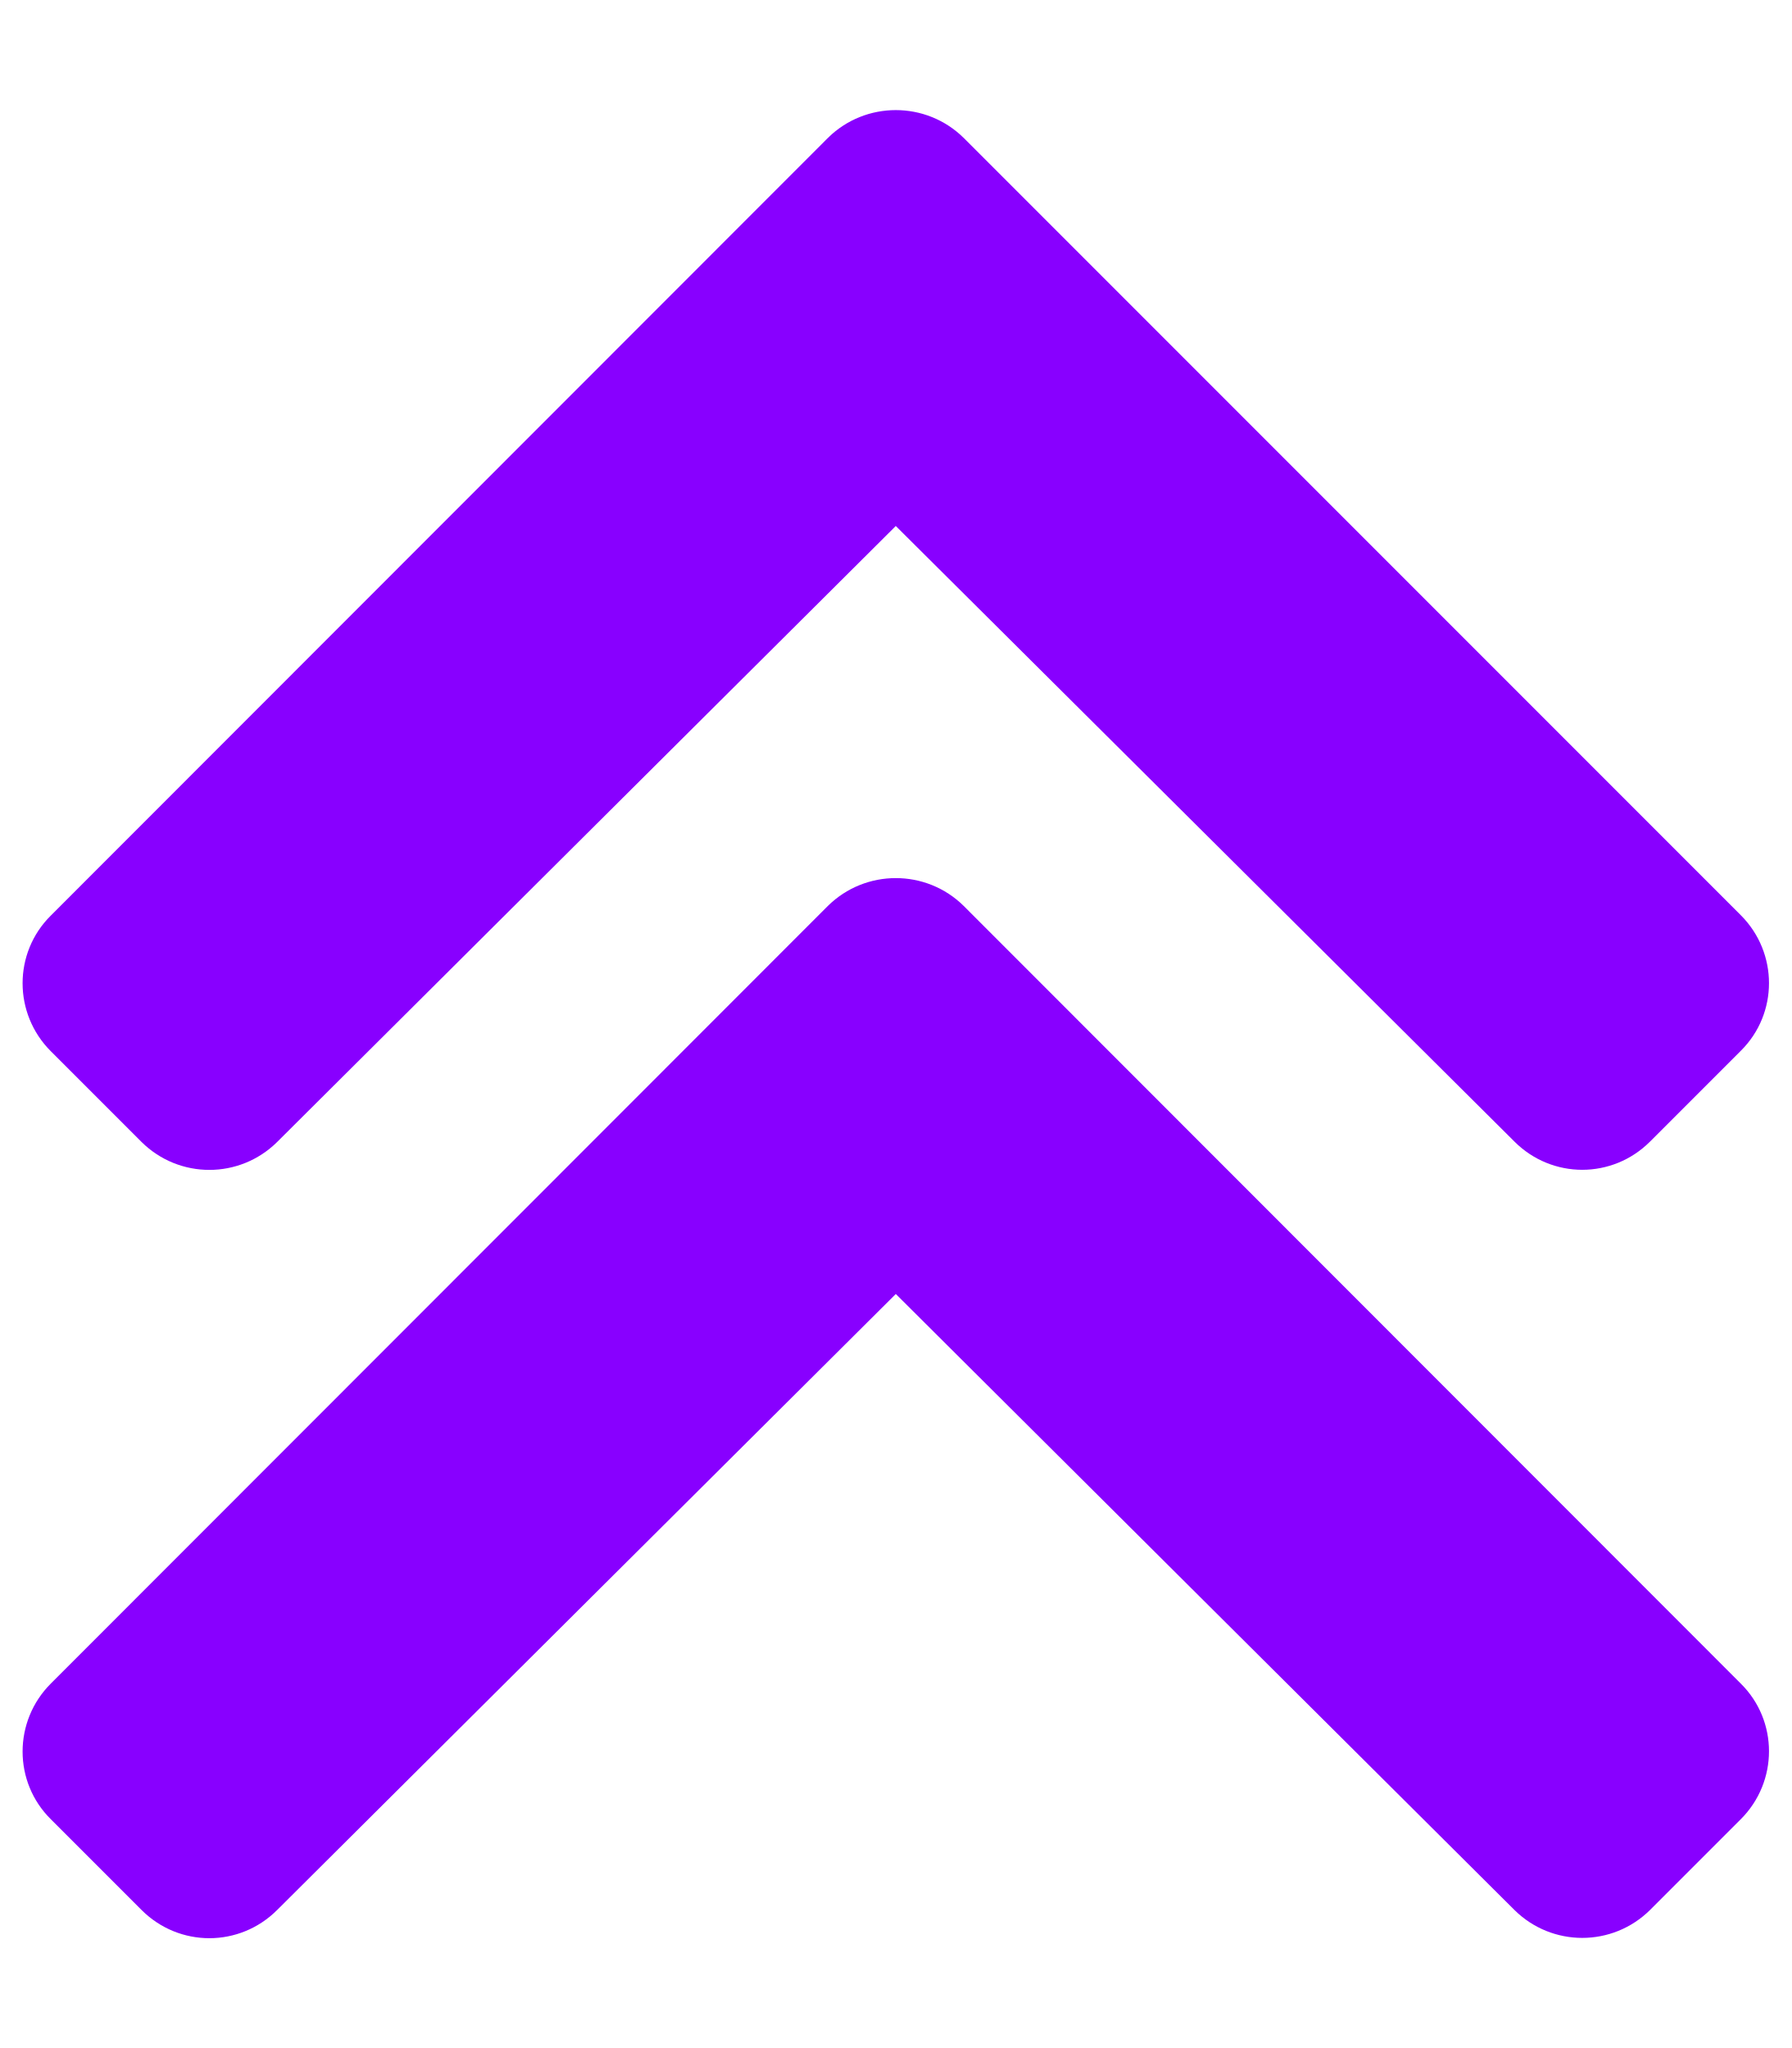
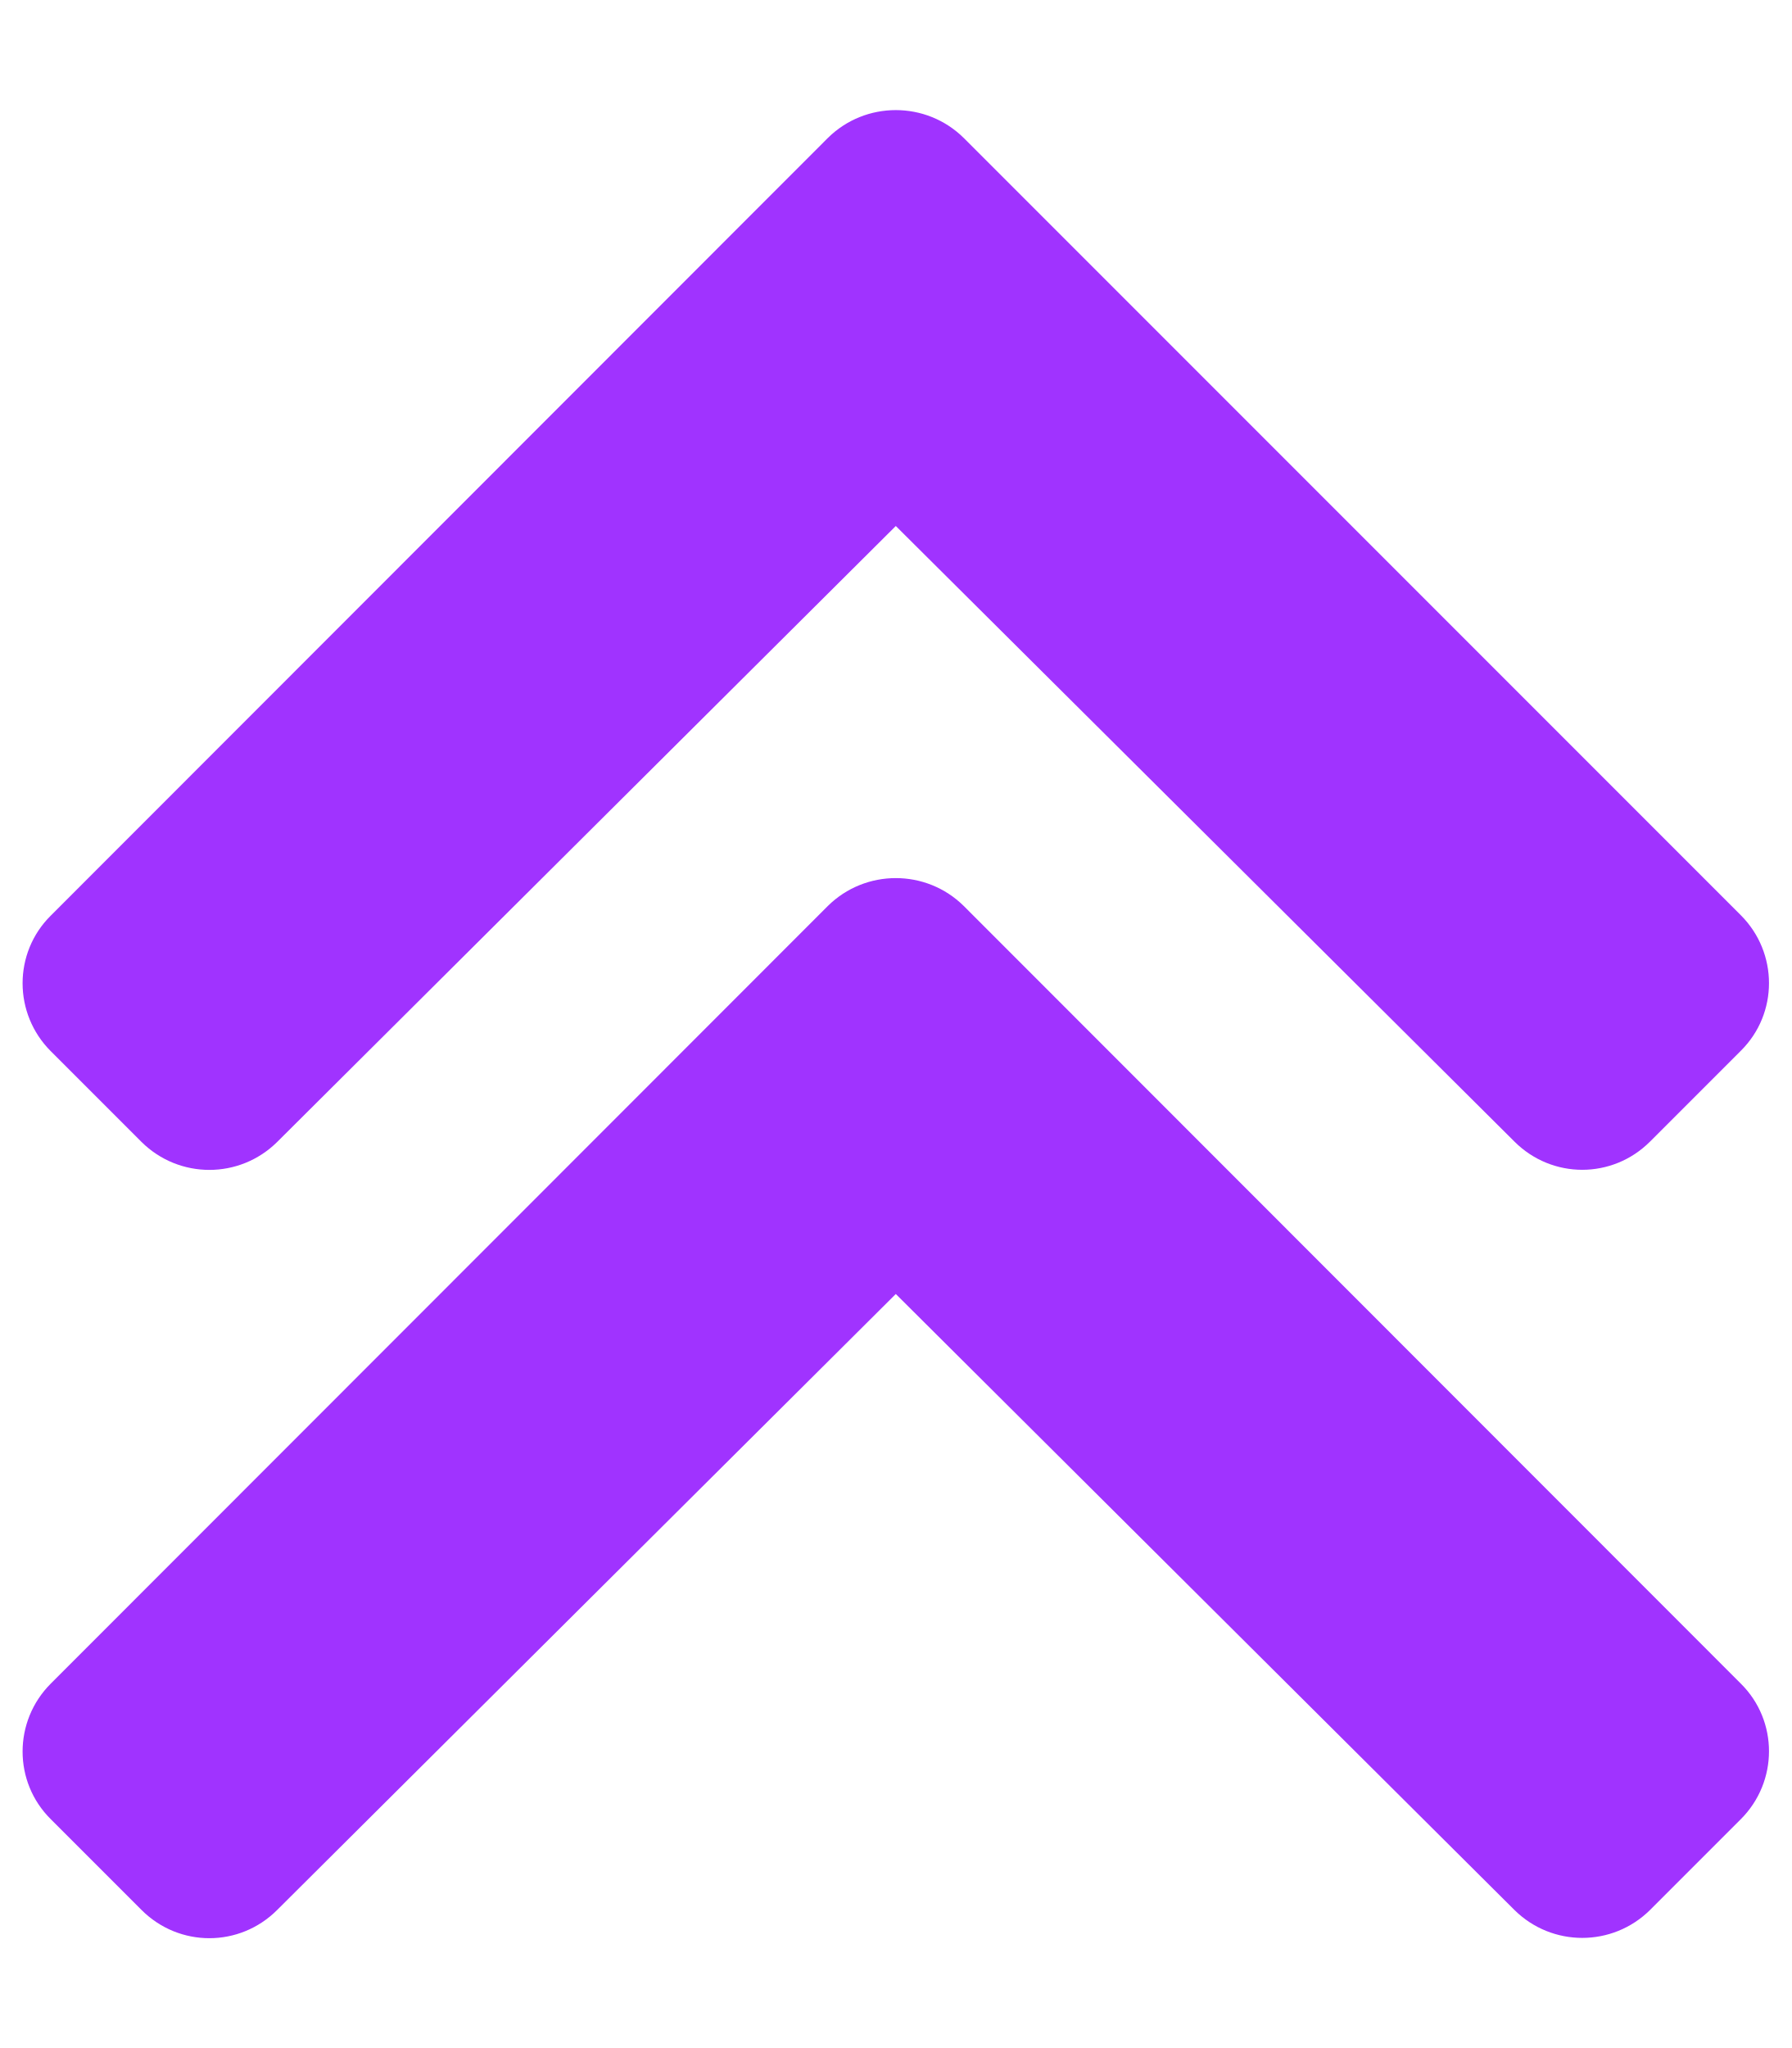
<svg xmlns="http://www.w3.org/2000/svg" aria-hidden="true" focusable="false" data-prefix="fas" data-icon="chevron-double-up" role="img" viewBox="0 0 448 512" class="svg-inline--fa fa-chevron-double-up fa-w-14 fa-2x">
-   <path fill="hsl(272, 100%, 50%)" d="M241 34.5l194.3 194.3c9.4 9.4 9.4 24.6 0 33.9l-22.7 22.7c-9.4 9.4-24.5 9.4-33.9 0L224 131.5l-154.7 154c-9.4 9.3-24.5 9.3-33.9 0l-22.7-22.7c-9.4-9.4-9.4-24.6 0-33.9L207 34.5c9.4-9.3 24.6-9.3 34 0zm-34 192L12.7 420.9c-9.4 9.4-9.4 24.6 0 33.9l22.7 22.7c9.4 9.4 24.5 9.4 33.9 0l154.7-154 154.7 154c9.4 9.3 24.5 9.3 33.9 0l22.7-22.7c9.4-9.4 9.4-24.6 0-33.9L241 226.5c-9.4-9.3-24.6-9.3-34 0z" class="" />
+   <path fill="hsl(272, 100%, 60%)" d="M241 34.5l194.3 194.3c9.4 9.4 9.4 24.6 0 33.9l-22.7 22.7c-9.4 9.4-24.5 9.4-33.9 0L224 131.5l-154.7 154c-9.4 9.3-24.5 9.3-33.9 0l-22.7-22.7c-9.4-9.4-9.4-24.6 0-33.9L207 34.5c9.4-9.3 24.6-9.3 34 0zm-34 192L12.7 420.9c-9.4 9.4-9.4 24.6 0 33.9l22.7 22.7c9.4 9.4 24.5 9.4 33.9 0l154.7-154 154.7 154c9.4 9.3 24.5 9.3 33.9 0l22.7-22.7c9.4-9.4 9.4-24.6 0-33.9L241 226.5c-9.4-9.3-24.6-9.3-34 0z" class="" />
</svg>
